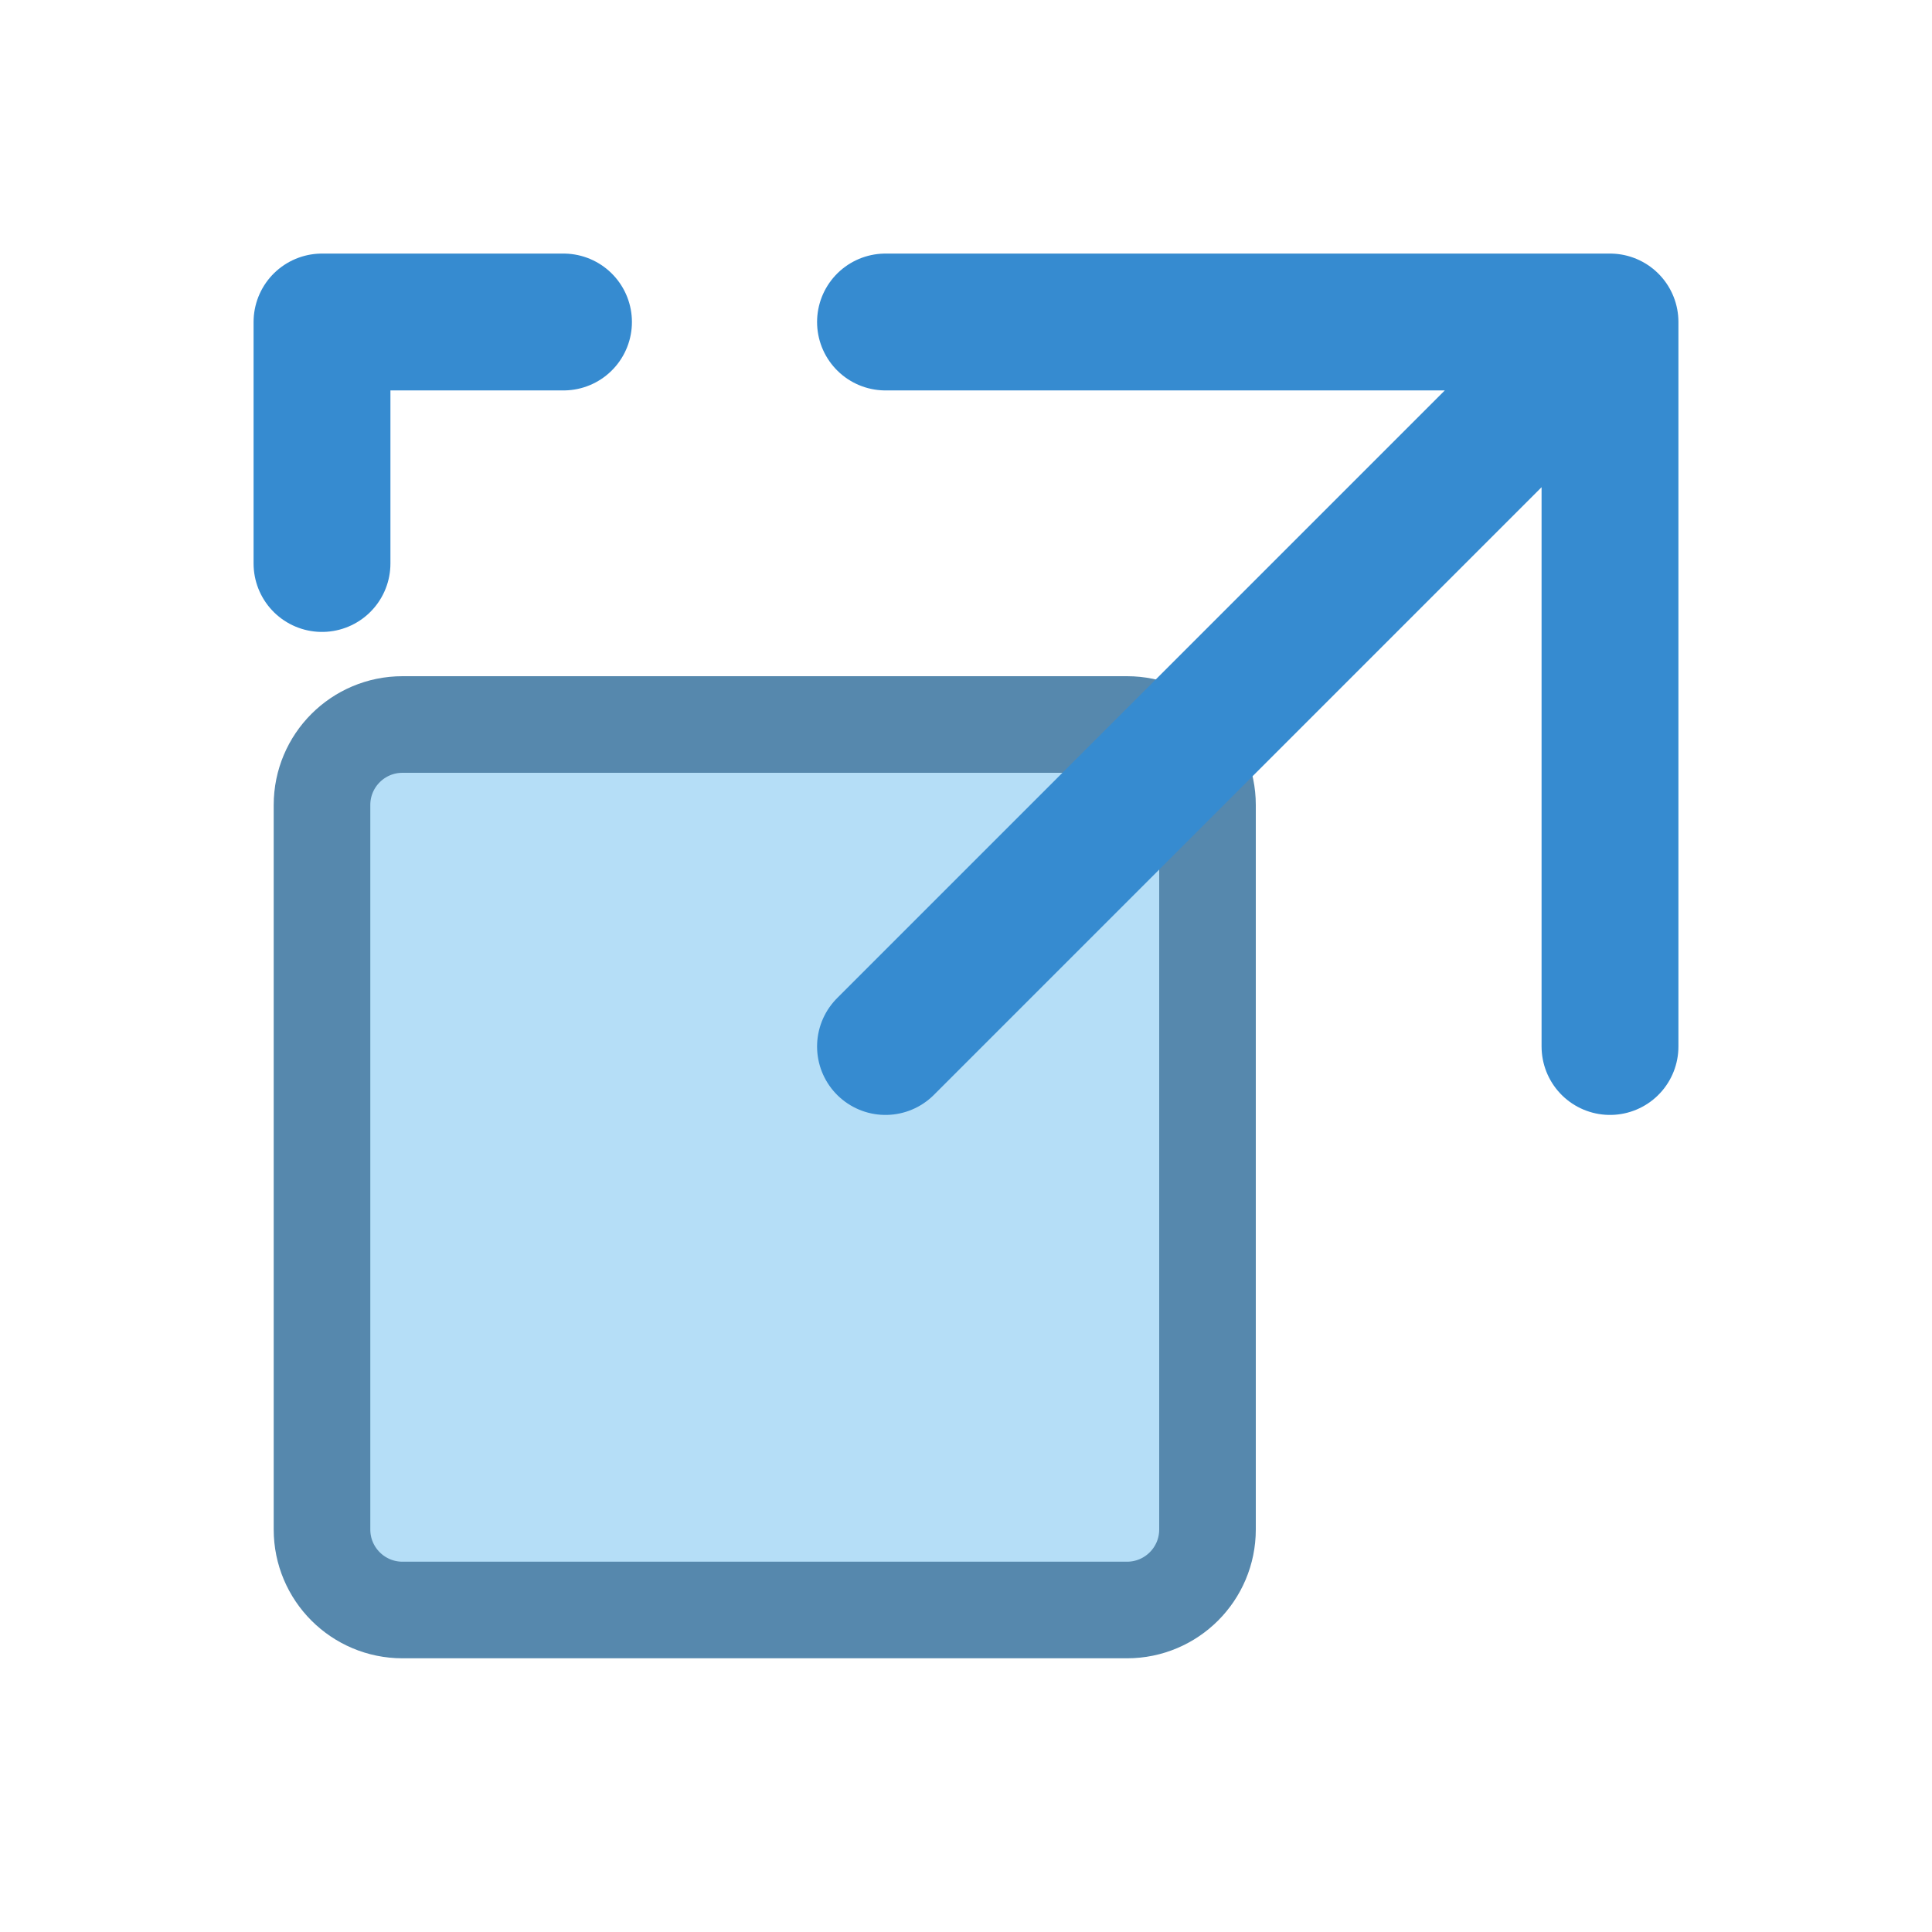
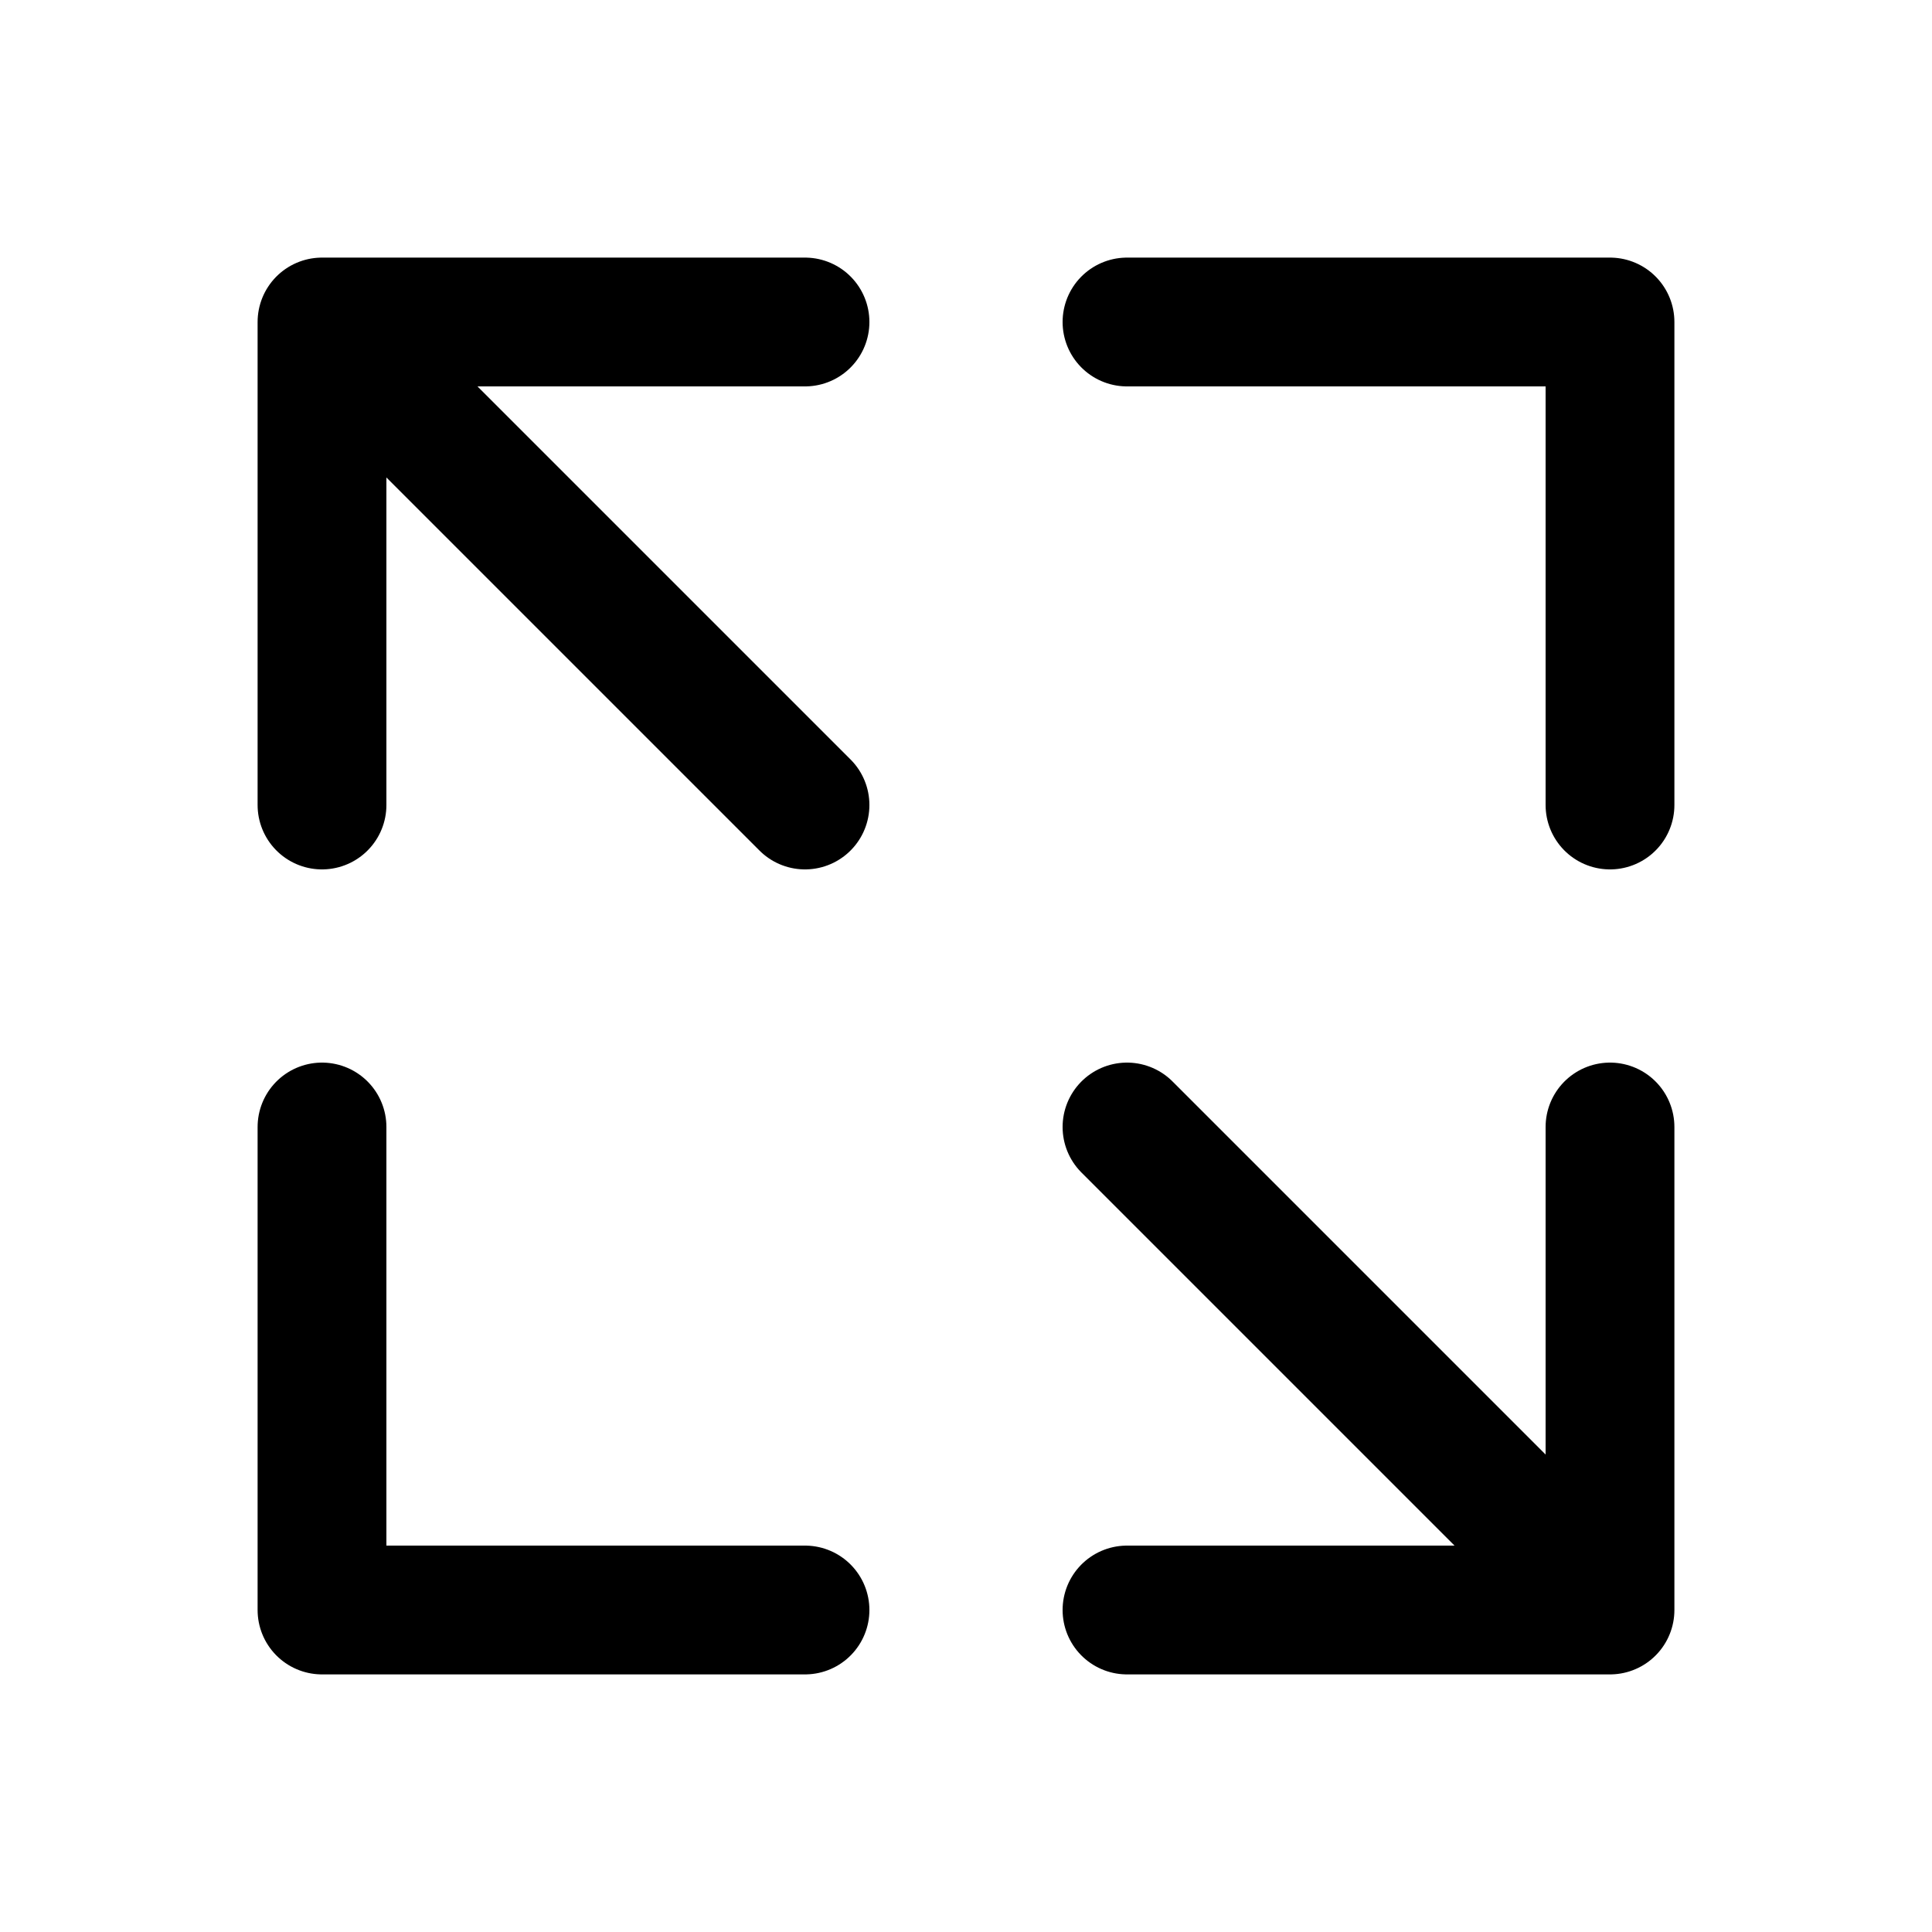
<svg xmlns="http://www.w3.org/2000/svg" width="24" height="24" viewBox="0 0 24 24">
-   <rect x="4" y="9" width="11" height="11" rx="1" fill="#b5def7" stroke="#5688ad" stroke-width="1.2" />
-   <path d="M4 7V4h3M11 4h9v9M20 4l-9 9" fill="none" stroke="#368bd0" stroke-width="1.7" stroke-linecap="round" stroke-linejoin="round" />
+   <path d="M4 10V4h6M14 20h6v-6M4 4l6 6m10 10-6-6M4 14v6h6M14 4h6v6" fill="none" stroke="#000000" stroke-width="1.6" stroke-linecap="round" stroke-linejoin="round" />
</svg>
